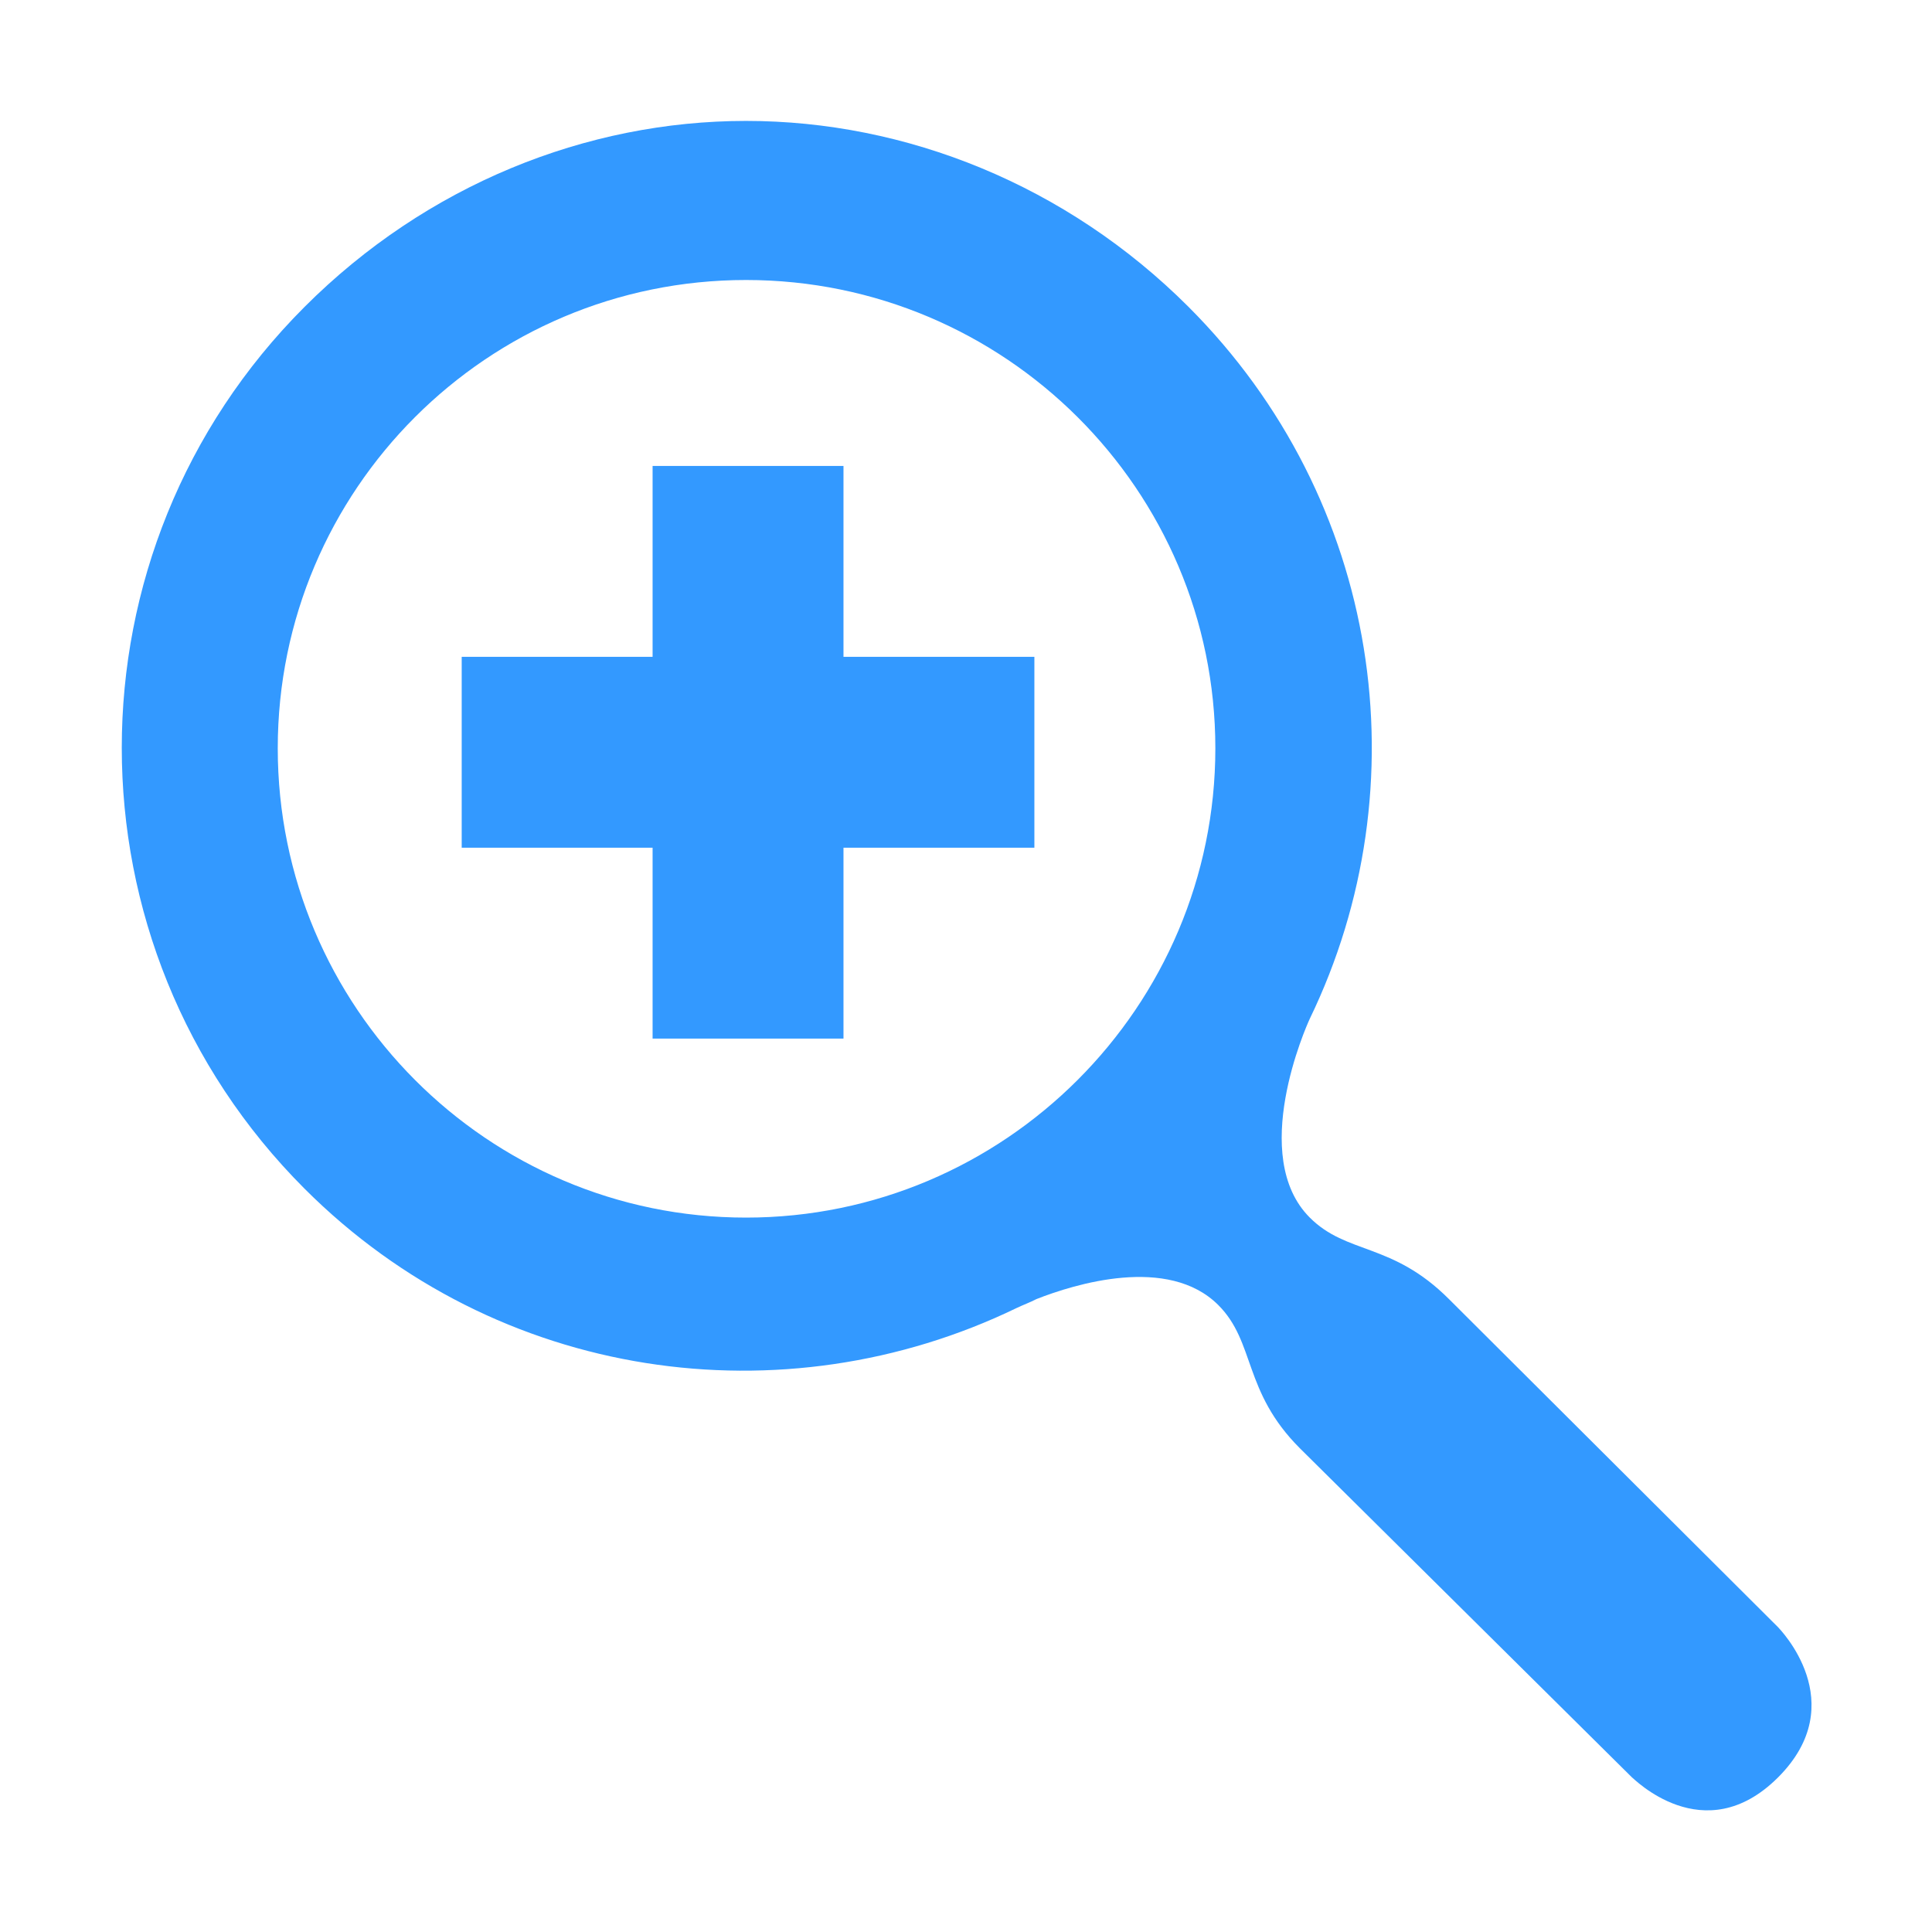
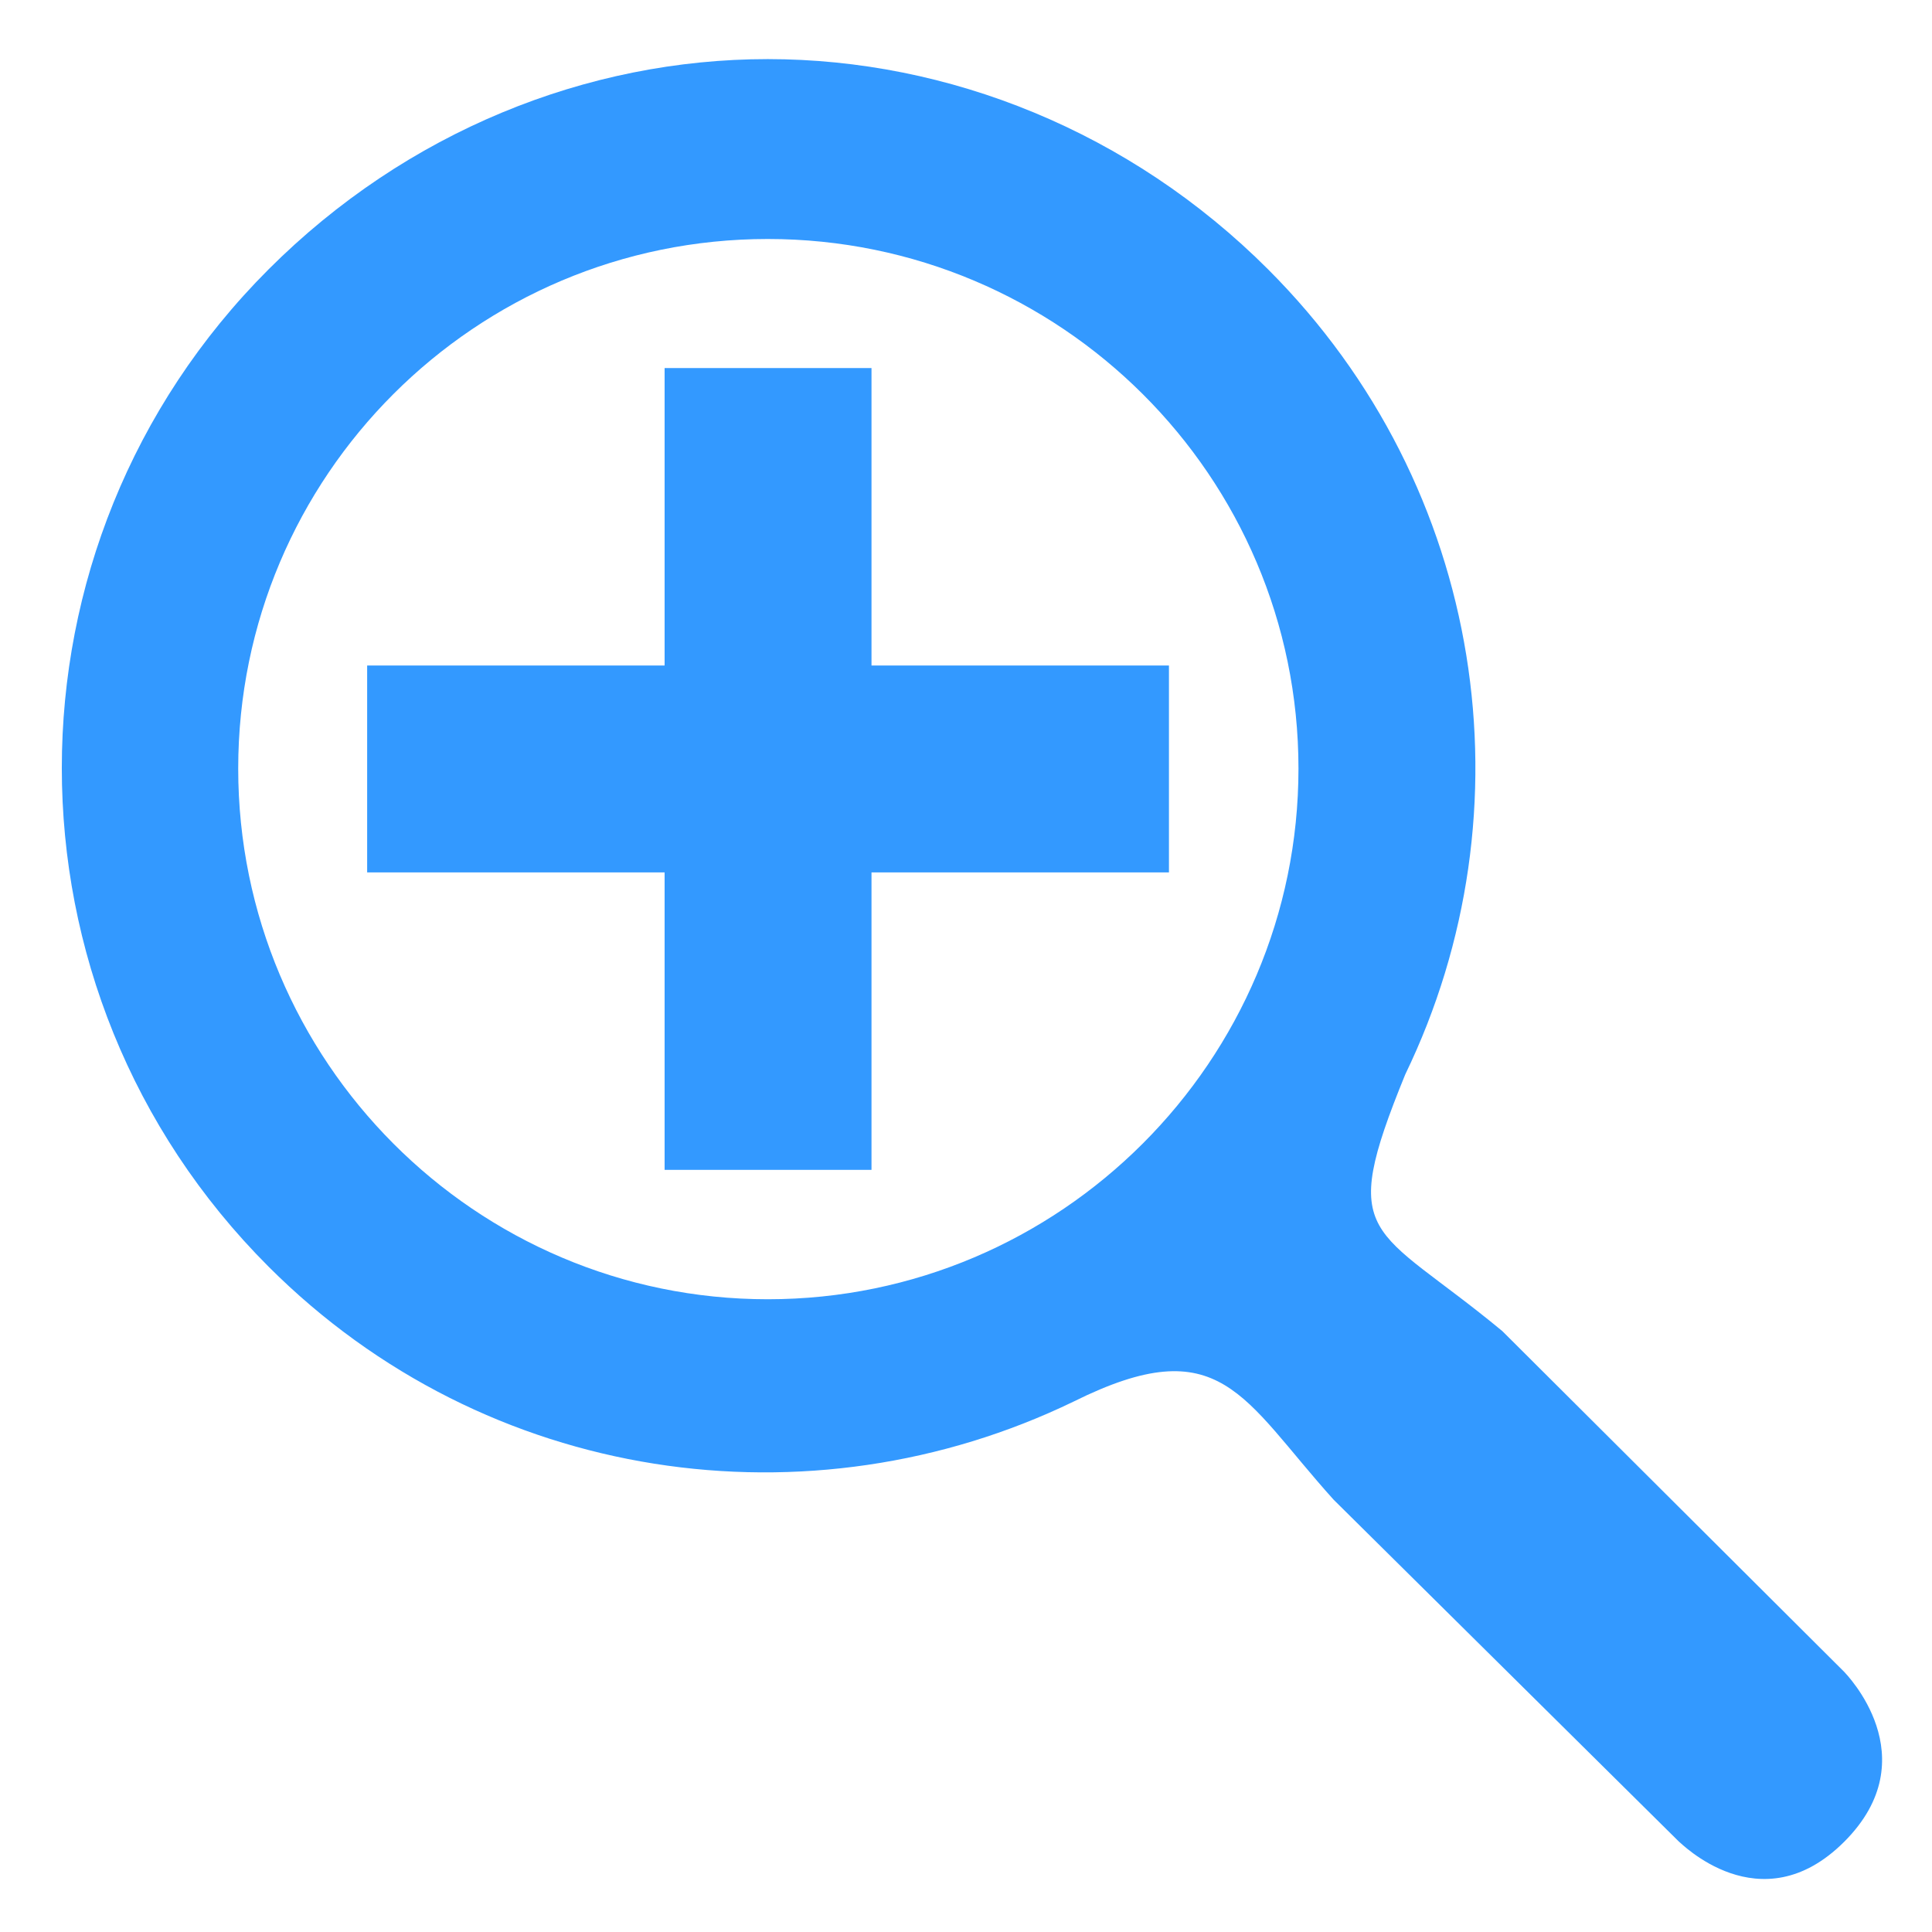
<svg xmlns="http://www.w3.org/2000/svg" width="128" height="128" id="svg3027" version="1.1">
  <defs id="defs3029" />
-   <path style="fill:#3399ff;fill-opacity:1;stroke:none;display:inline" d="m 49.428,8.011 c -10.592,0 -21.172,4.242 -29.247,12.318 -16.151,16.151 -16.151,42.277 0,58.429 12.786,12.786 31.75,15.363 47.164,7.905 0.406,-0.196 0.917,-0.383 1.317,-0.593 2.502,-0.988 8.731,-2.929 12.055,0.395 2.465,2.465 1.63,5.714 5.402,9.486 l 22.001,21.804 c 0.026,-0.026 4.753,4.93 9.683,0 4.949,-4.949 0.072,-9.856 0,-9.947 L 95.999,86.07 c -3.772,-3.772 -6.757,-2.936 -9.222,-5.402 -4.065,-4.065 -0.243,-12.656 0,-13.174 C 94.236,52.079 91.527,33.116 78.741,20.329 70.665,12.254 60.019,8.011 49.428,8.011 z m 0,10.54 c 17.131,0 31.092,13.895 31.092,31.026 0,17.131 -13.961,31.092 -31.092,31.092 -17.131,0 -31.026,-13.961 -31.026,-31.092 0,-17.131 13.895,-31.026 31.026,-31.026 z m -6.192,12.318 0,12.647 -12.647,0 0,12.647 12.647,0 0,12.647 12.647,0 0,-12.647 12.647,0 0,-12.647 -12.647,0 0,-12.647 -12.647,0 z" id="path3869" />
+   <path style="fill:#3399ff;fill-opacity:1;stroke:none;display:inline" d="m 50.867,3.916 c -11.978,0 -23.942,4.798 -33.074,13.93 -18.264,18.264 -18.264,47.809 0,66.073 14.459,14.459 35.904,17.373 53.335,8.939 9.77,-4.856 11.157,-0.233 17.23,6.503 l 22.88,22.656 c 0.03,-0.03 5.375,5.575 10.95,0 5.597,-5.597 0.081,-11.146 0,-11.248 L 99.532,88.188 C 90.919,81.059 88.554,82.317 93.103,71.181 101.538,53.75 98.475,32.305 84.015,17.846 74.883,8.714 62.845,3.916 50.867,3.916 z m 0,11.918 c 19.372,0 35.16,15.713 35.16,35.085 0,19.372 -15.787,35.16 -35.16,35.16 -19.372,0 -35.085,-15.787 -35.085,-35.16 0,-19.372 15.713,-35.085 35.085,-35.085 z" id="path3102" />
+   <path style="fill:#3399ff;fill-opacity:1;stroke:none;display:inline" d="m 44.032,24.385 0,19.707 -19.707,0 0,13.707 19.707,0 0,19.707 13.707,0 0,-19.707 19.707,0 0,-13.707 -19.707,0 0,-19.707 z" id="path3869" />
</svg>
